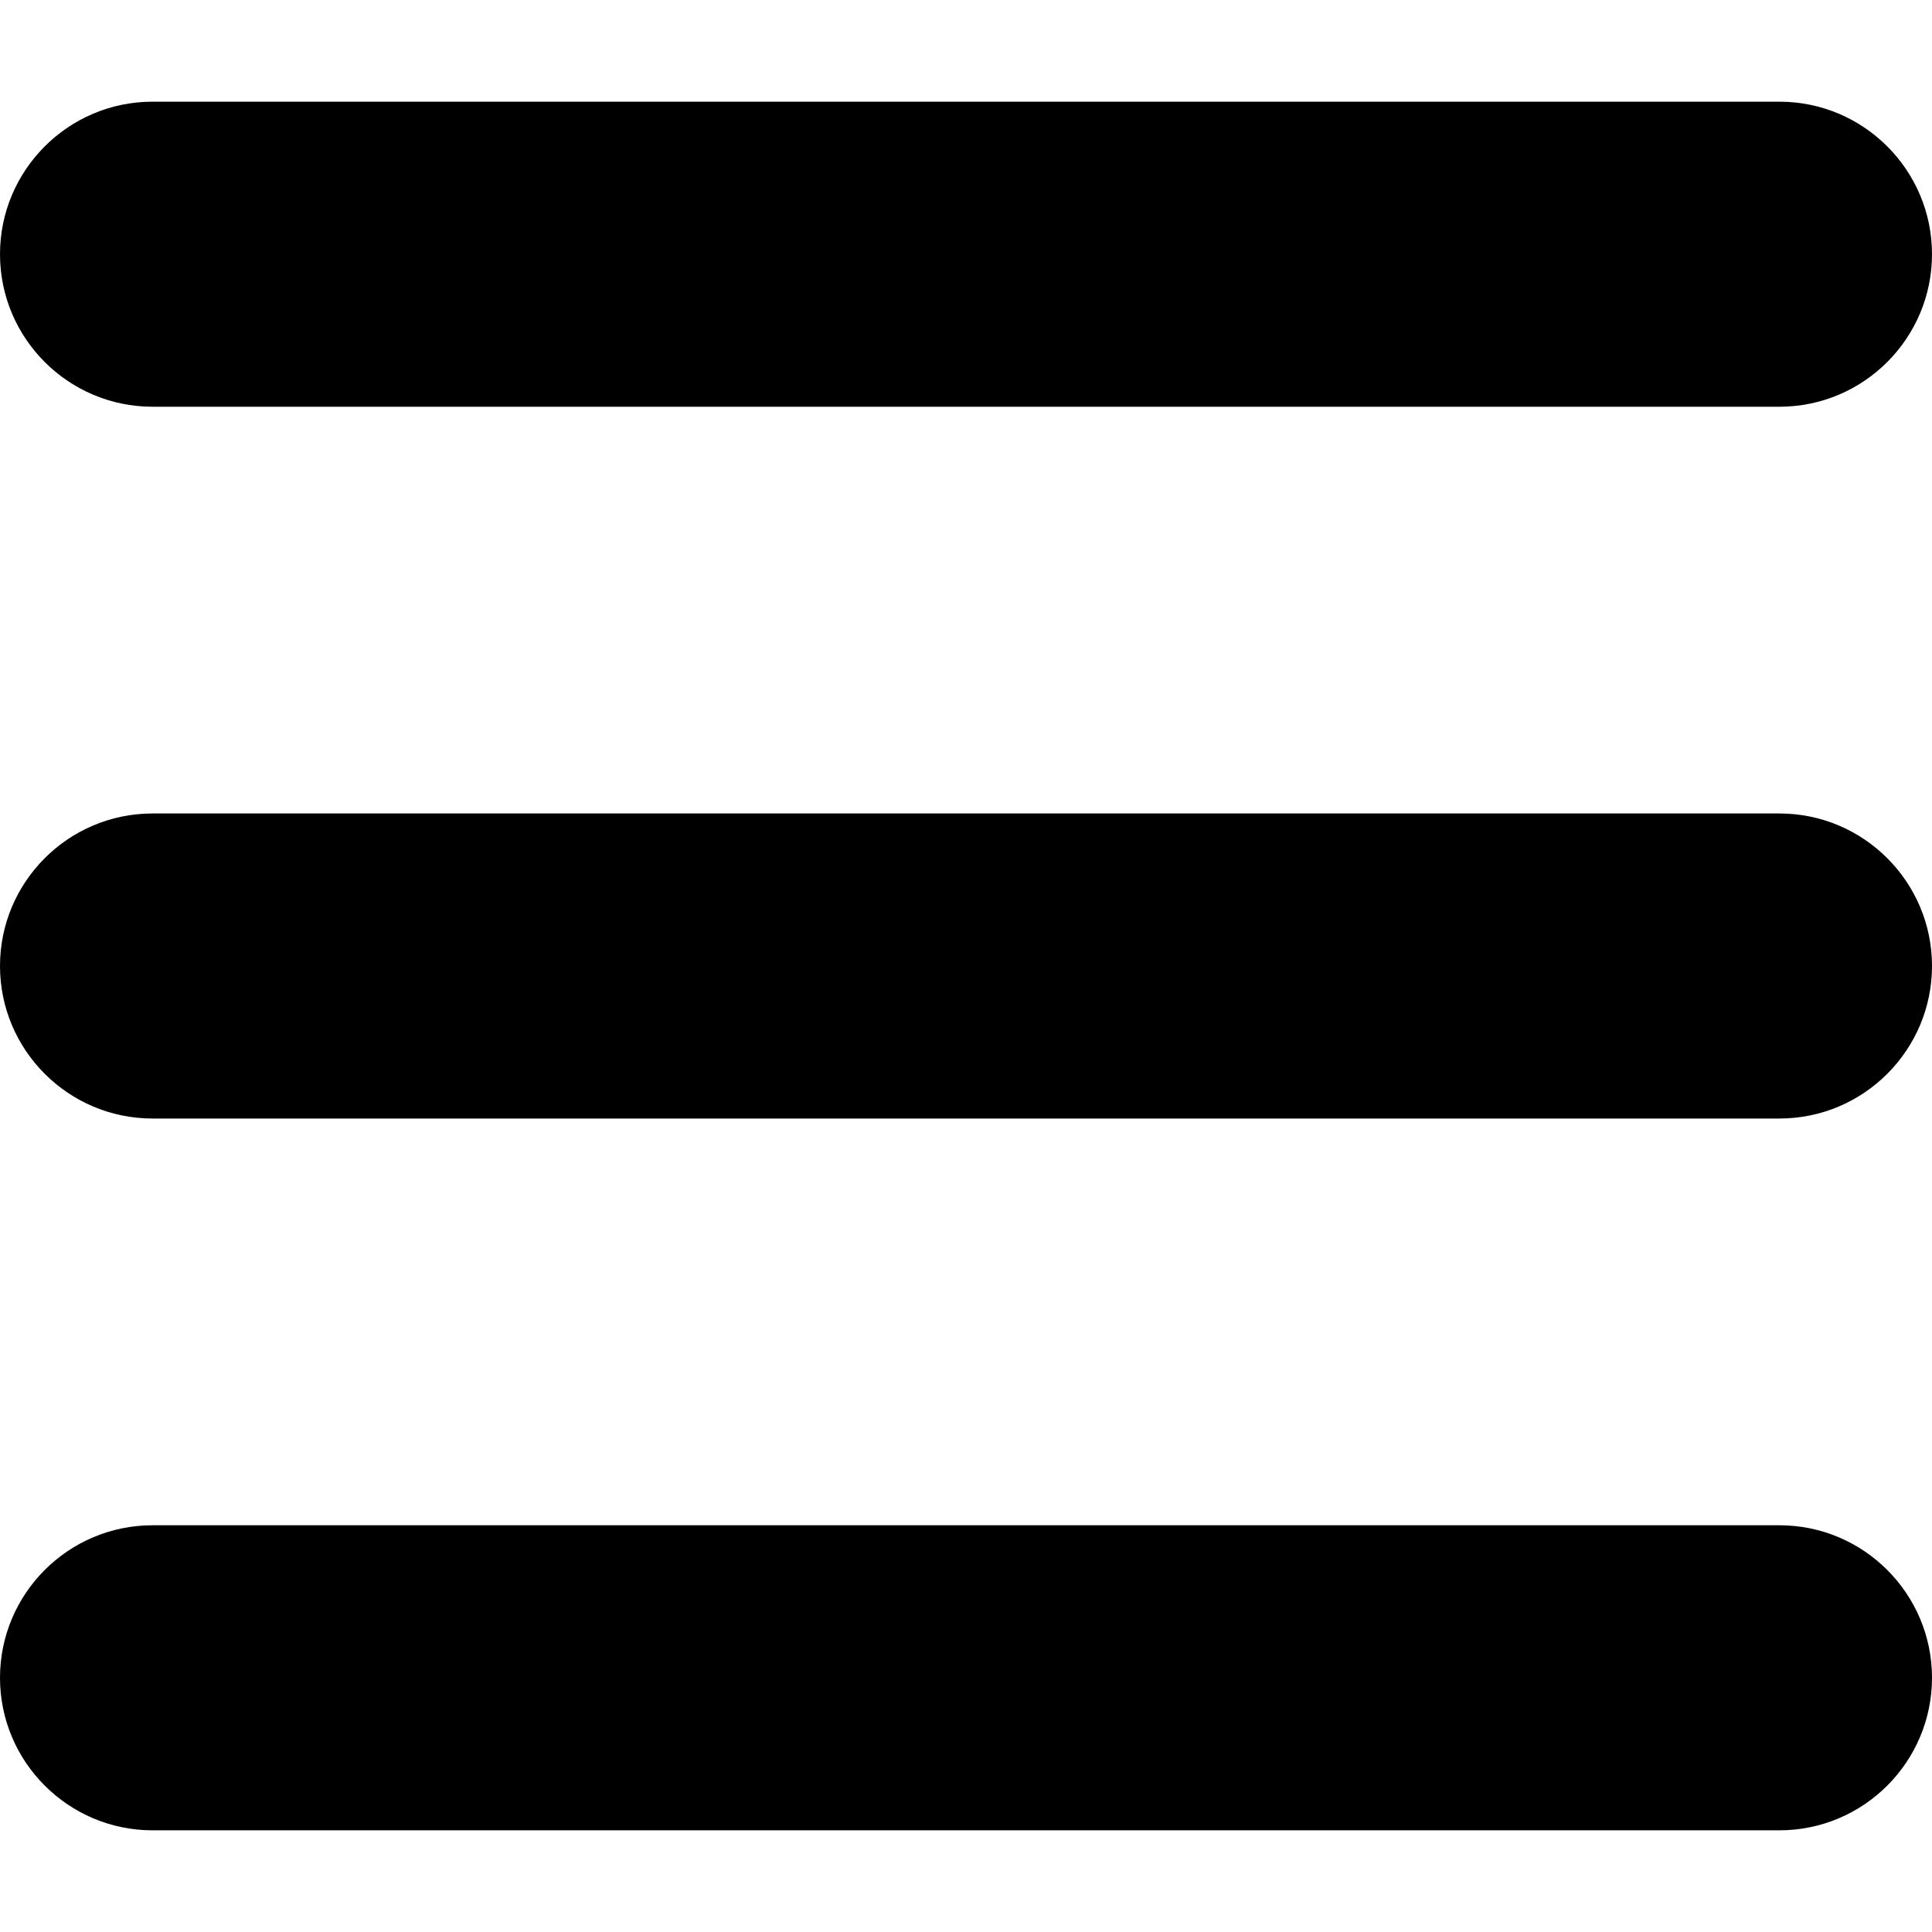
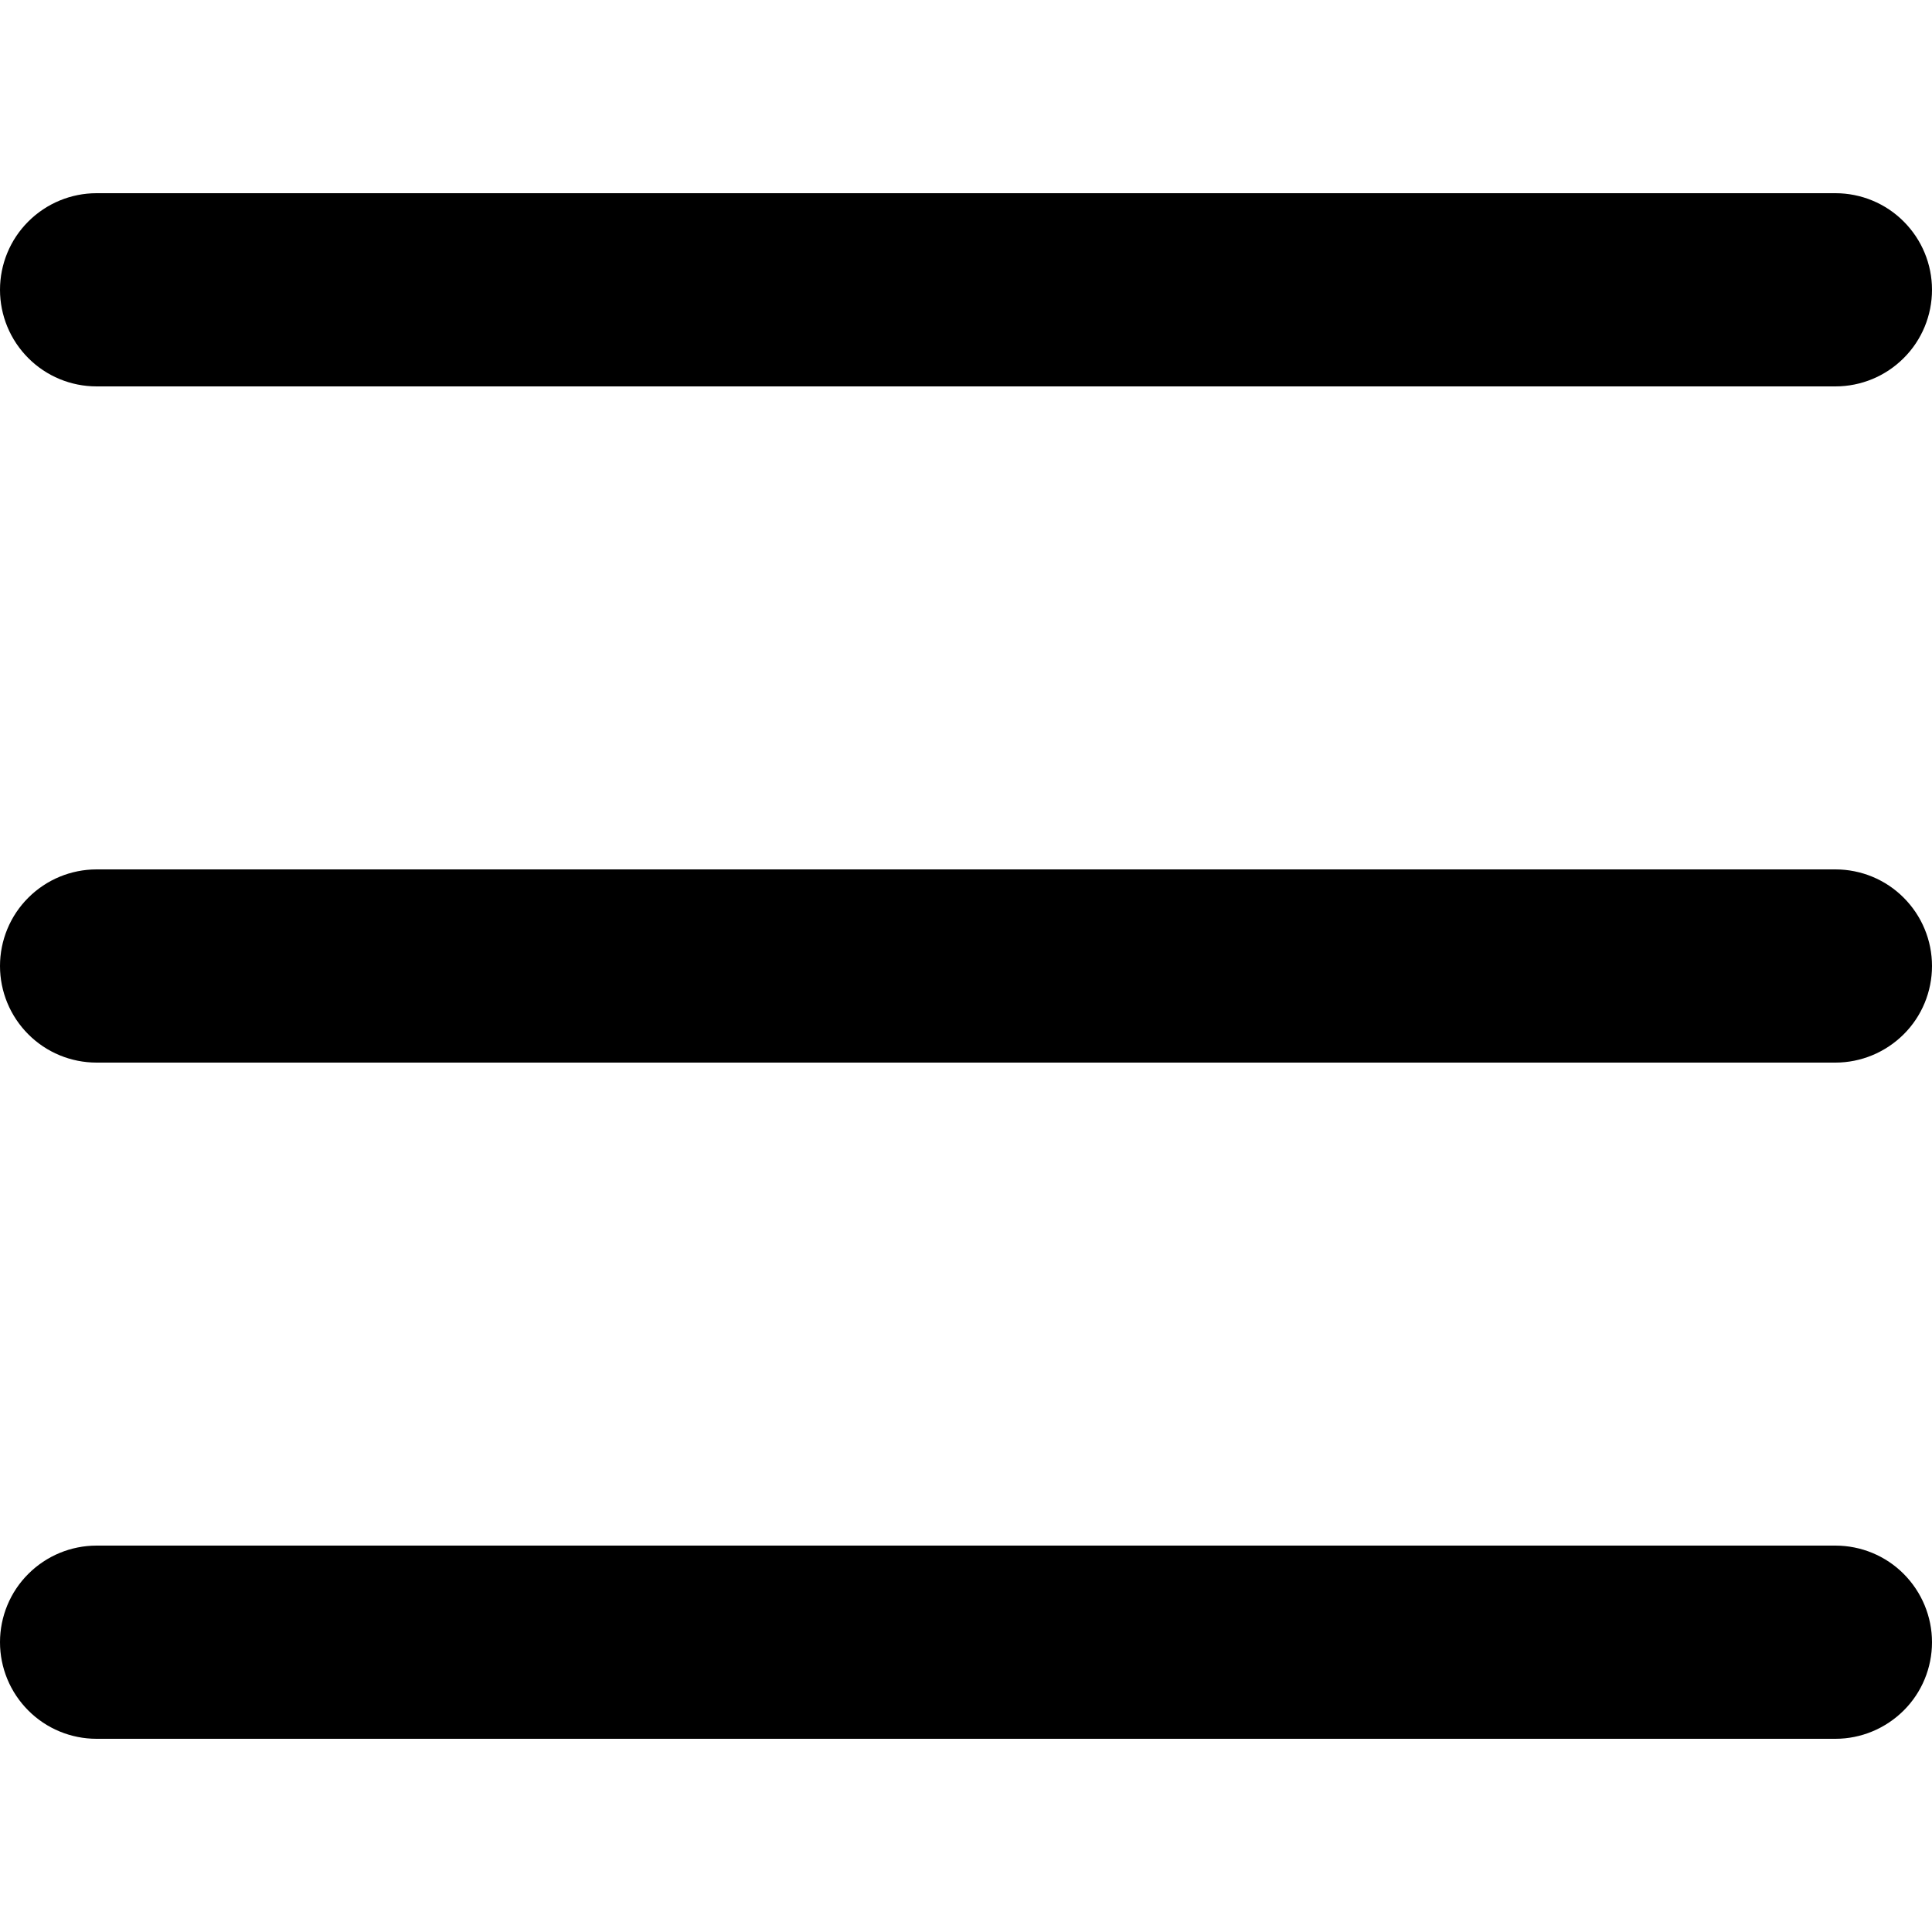
- <svg xmlns="http://www.w3.org/2000/svg" id="Слой_1" enable-background="new 0 0 512 512" height="512" viewBox="0 0 512 512" width="512">
-   <g>
-     <path d="m40.421 296.421c-22.289 0-40.421-18.132-40.421-40.421s18.132-40.421 40.421-40.421h431.158c22.289 0 40.421 18.132 40.421 40.421s-18.132 40.421-40.421 40.421z" />
-     <path d="m40.421 107.789c-22.289 0-40.421-18.131-40.421-40.421s18.132-40.421 40.421-40.421h431.158c22.289 0 40.421 18.132 40.421 40.421s-18.132 40.421-40.421 40.421z" />
-     <path d="m40.421 485.053c-22.289 0-40.421-18.132-40.421-40.421s18.132-40.421 40.421-40.421h431.158c22.289 0 40.421 18.132 40.421 40.421s-18.132 40.421-40.421 40.421z" />
-   </g>
+ <svg xmlns="http://www.w3.org/2000/svg" fill="none" height="512" viewBox="0 0 20 20" width="512">
+   <path d="m19 11h-18c-.265 0-.52-.105-.707-.293-.188-.188-.293-.442-.293-.707 0-.265.105-.52.293-.707.188-.188.442-.293.707-.293h18c.265 0 .52.105.707.293.188.188.293.442.293.707 0 .265-.105.52-.293.707s-.442.293-.707.293zm0-7h-18c-.265 0-.52-.105-.707-.293-.188-.188-.293-.442-.293-.707s.105-.52.293-.707c.188-.188.442-.293.707-.293h18c.265 0 .52.105.707.293.188.188.293.442.293.707s-.105.52-.293.707c-.188.188-.442.293-.707.293zm0 14h-18c-.265 0-.52-.105-.707-.293-.188-.188-.293-.442-.293-.707s.105-.52.293-.707c.188-.188.442-.293.707-.293h18c.265 0 .52.105.707.293s.293.442.293.707-.105.52-.293.707-.442.293-.707.293z" fill="rgb(0,0,0)" />
</svg>
